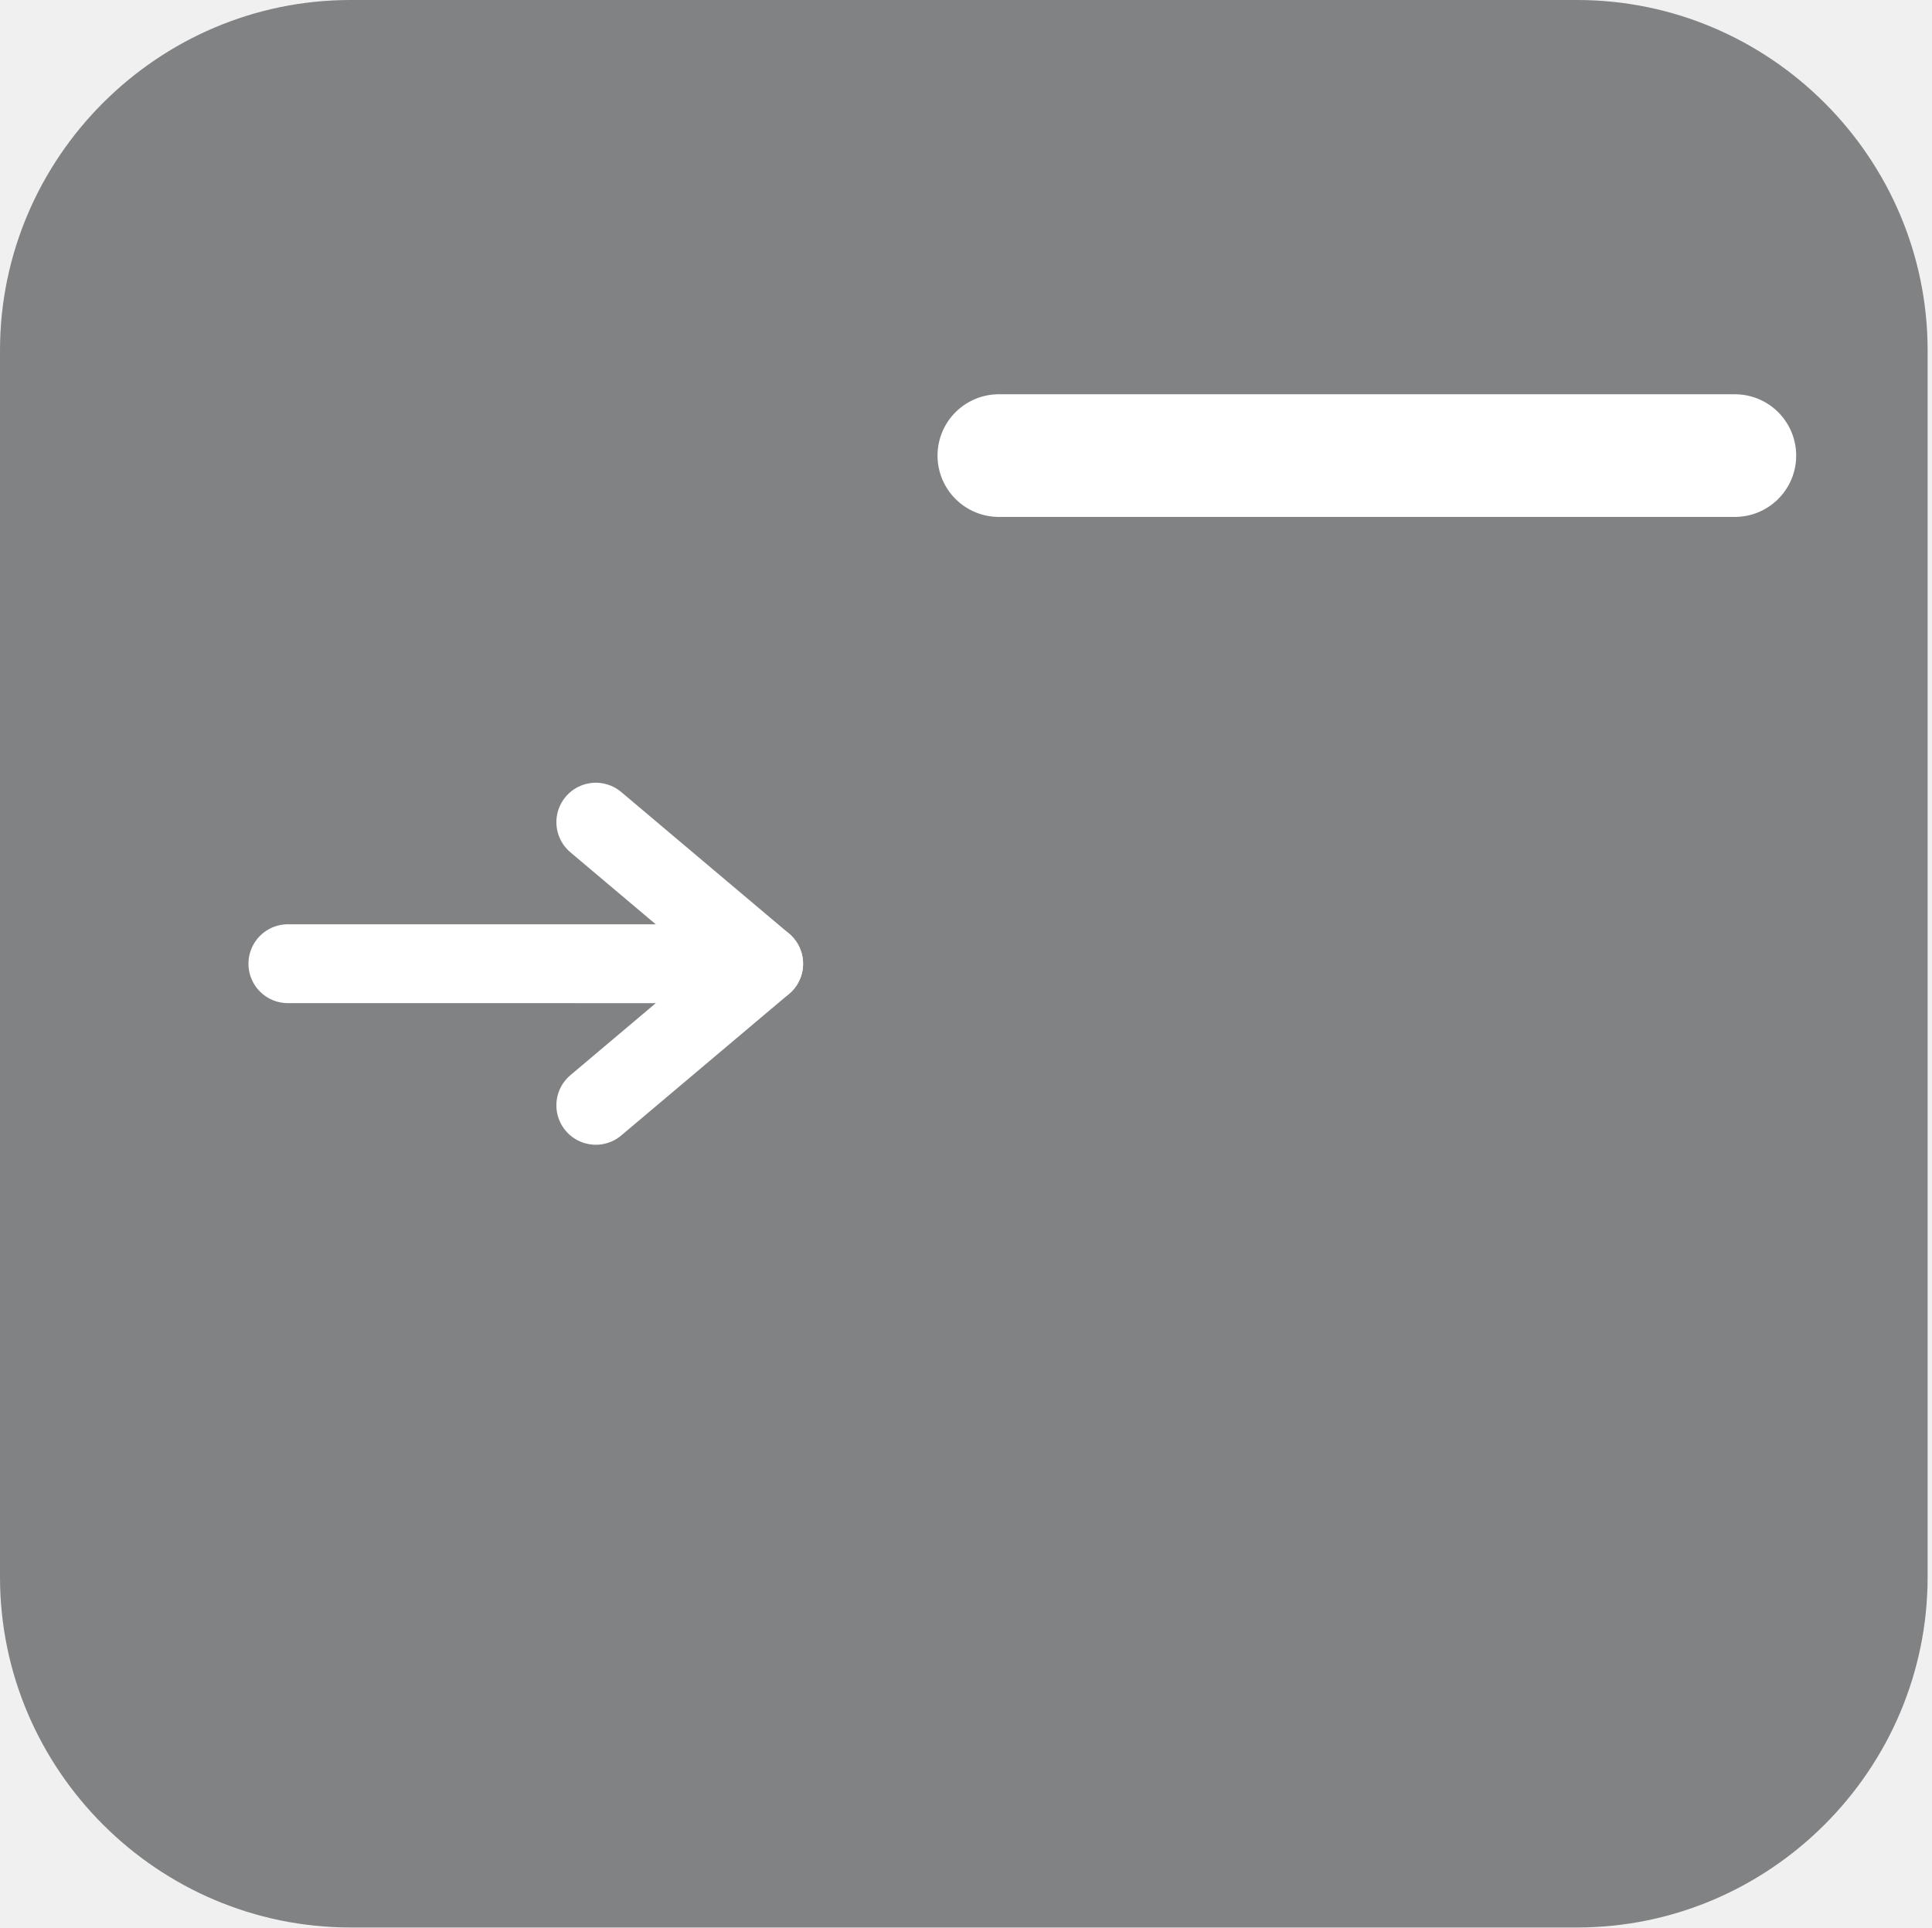
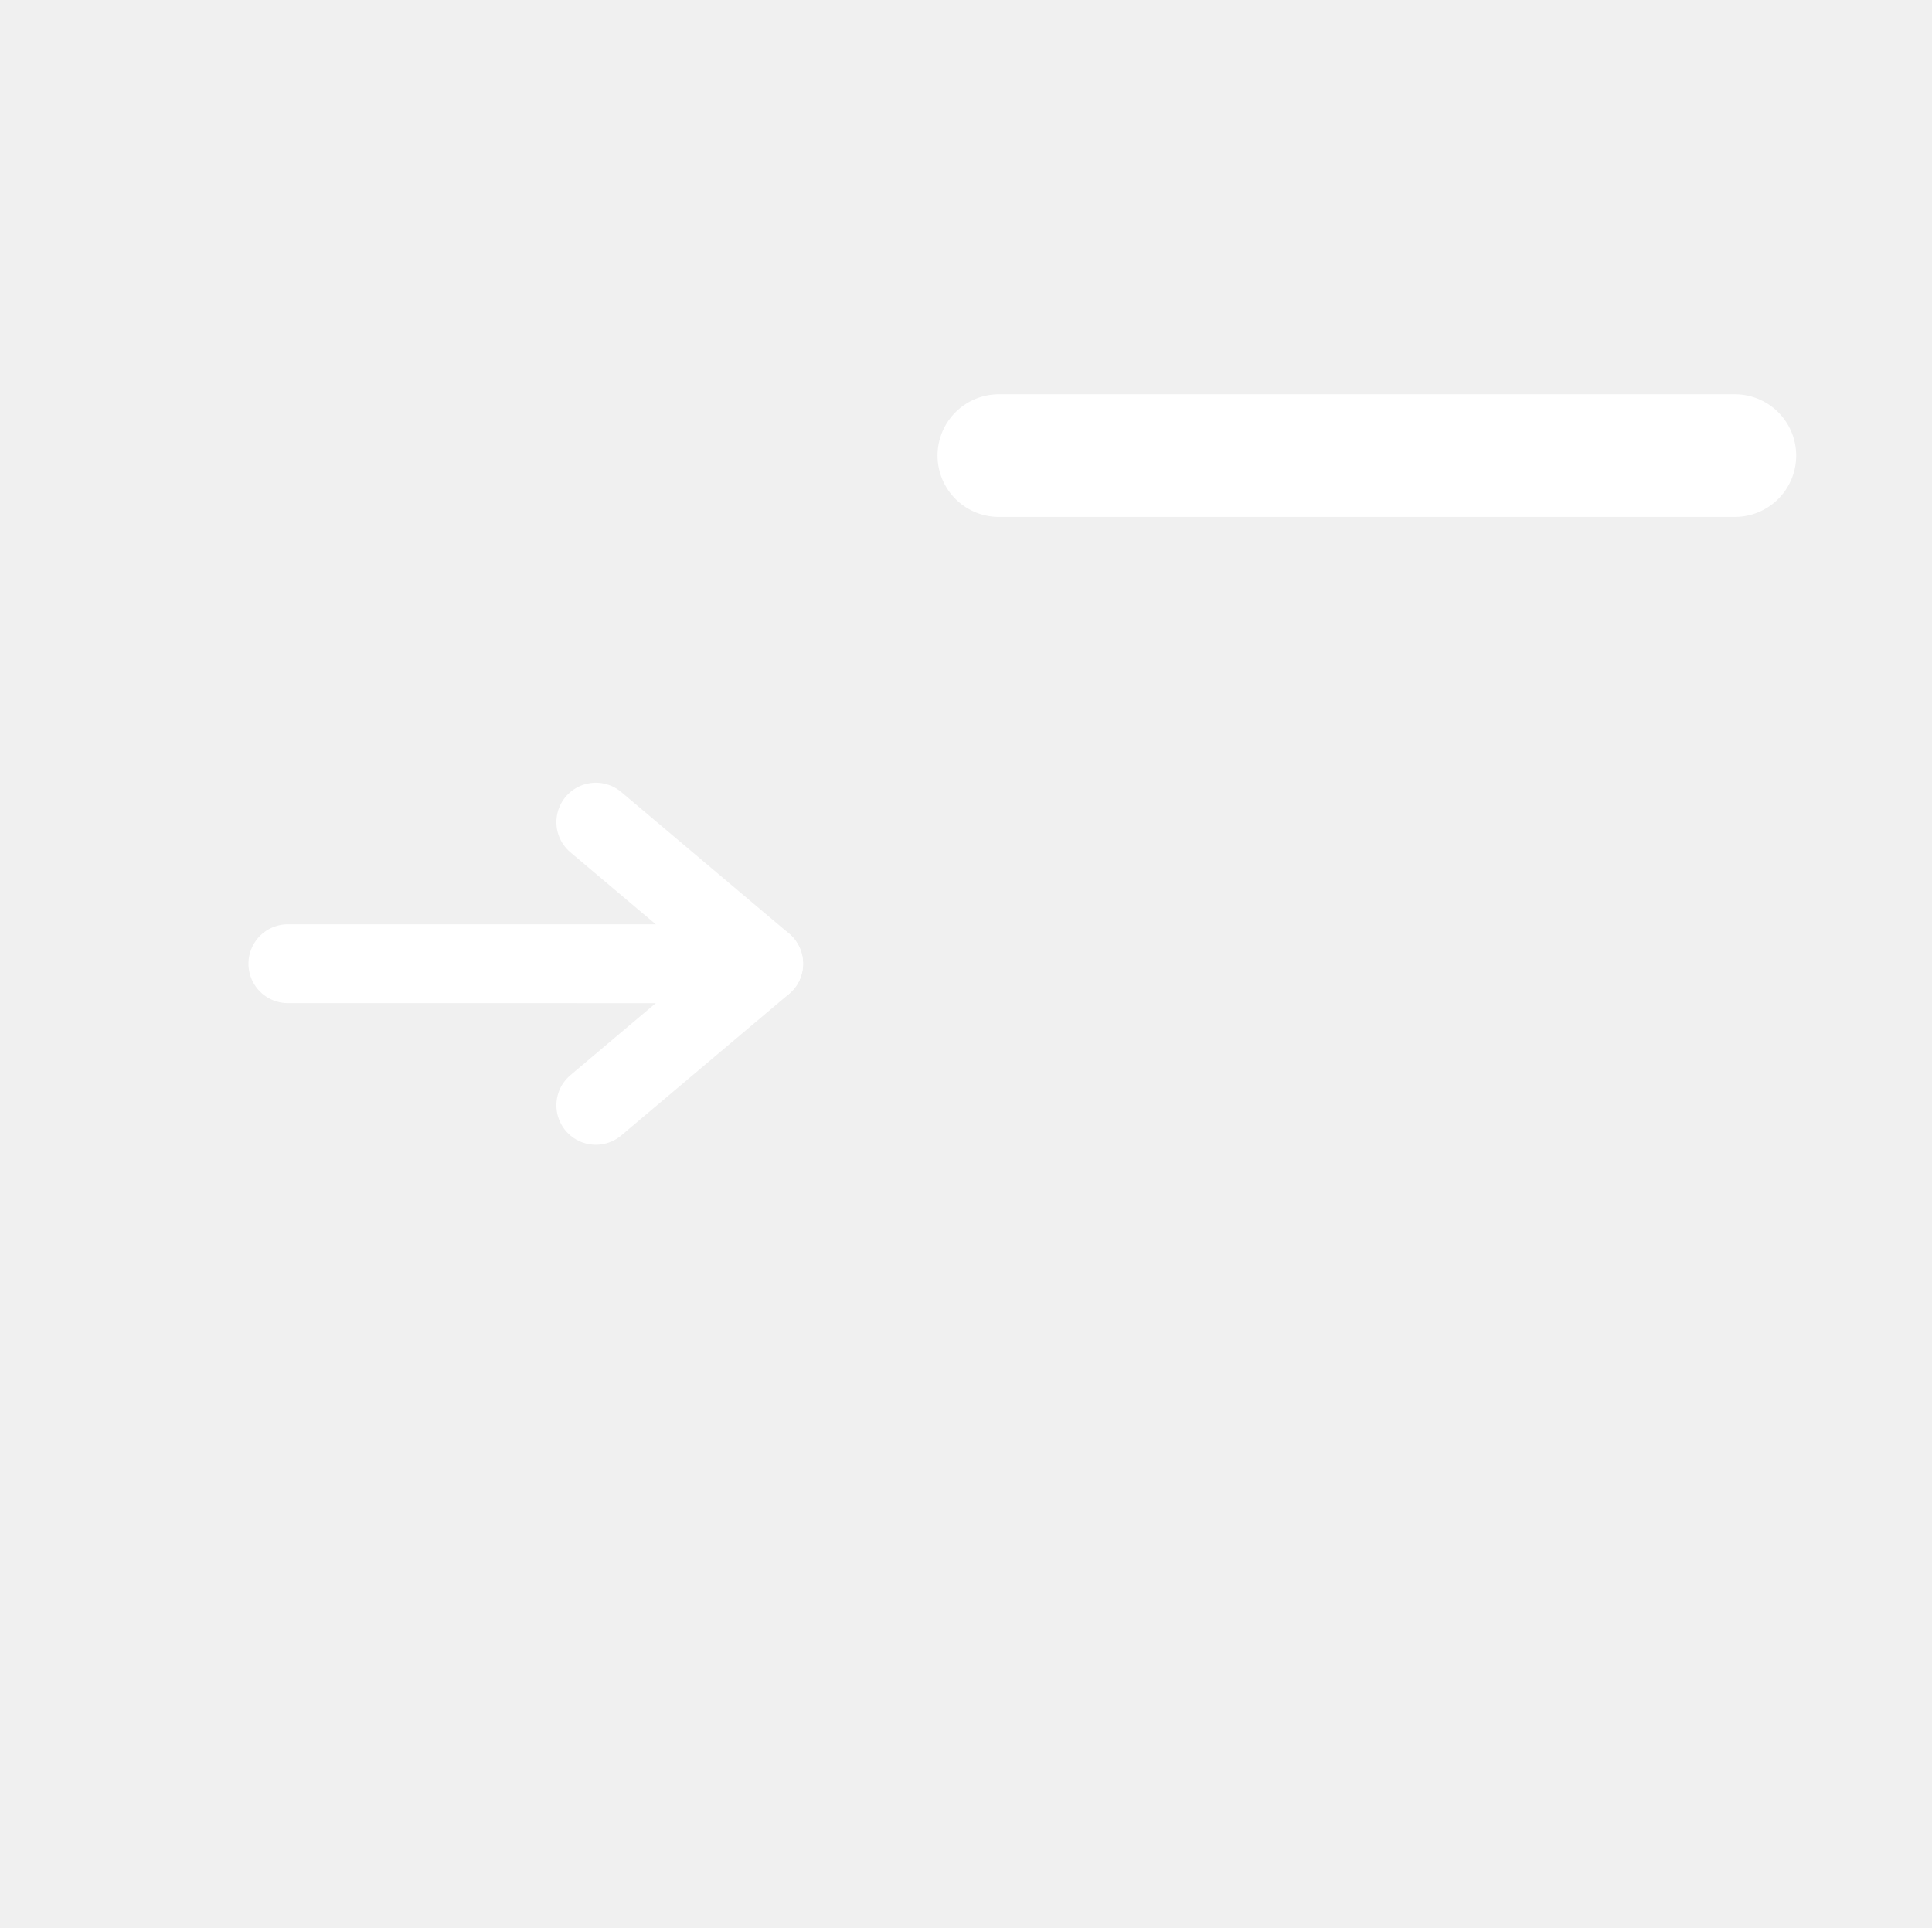
<svg xmlns="http://www.w3.org/2000/svg" enable-background="new 0 0 55.125 55" height="55px" version="1.1" viewBox="0 0 55.125 55" width="55.125px" x="0px" xml:space="preserve" y="0px">
  <g display="block" id="bias-on">
-     <g display="inline" id="Bias_Off">
+     <g display="inline" id="Bias_High">
      <g>
-         <path d="M55,45c0,5.5-4.5,10-10,10H10C4.5,55,0,50.5,0,45V10C0,4.5,4.5,0,10,0h35c5.5,0,10,4.5,10,10V45z" fill="#808284" />
+         <path d="M55,45c0,5.5-4.5,10-10,10H10C4.5,55,0,50.5,0,45V10C0,4.5,4.5,0,10,0h35c5.5,0,10,4.5,10,10V45z" fill="none" />
      </g>
      <g>
        <line fill="none" stroke="#FFFFFF" stroke-linecap="round" stroke-linejoin="round" stroke-width="2.25" x1="21.789" x2="8.214" y1="27.5" y2="27.499" />
        <polyline fill="none" points="17,23.46      21.789,27.5 17,31.54    " stroke="#FFFFFF" stroke-linecap="round" stroke-linejoin="round" stroke-width="2.25" />
      </g>
      <line fill="none" stroke="#FFFFFF" stroke-linecap="round" stroke-linejoin="round" stroke-width="3.5" x1="49.5" x2="28.5" y1="13" y2="13" />
    </g>
  </g>
</svg>
